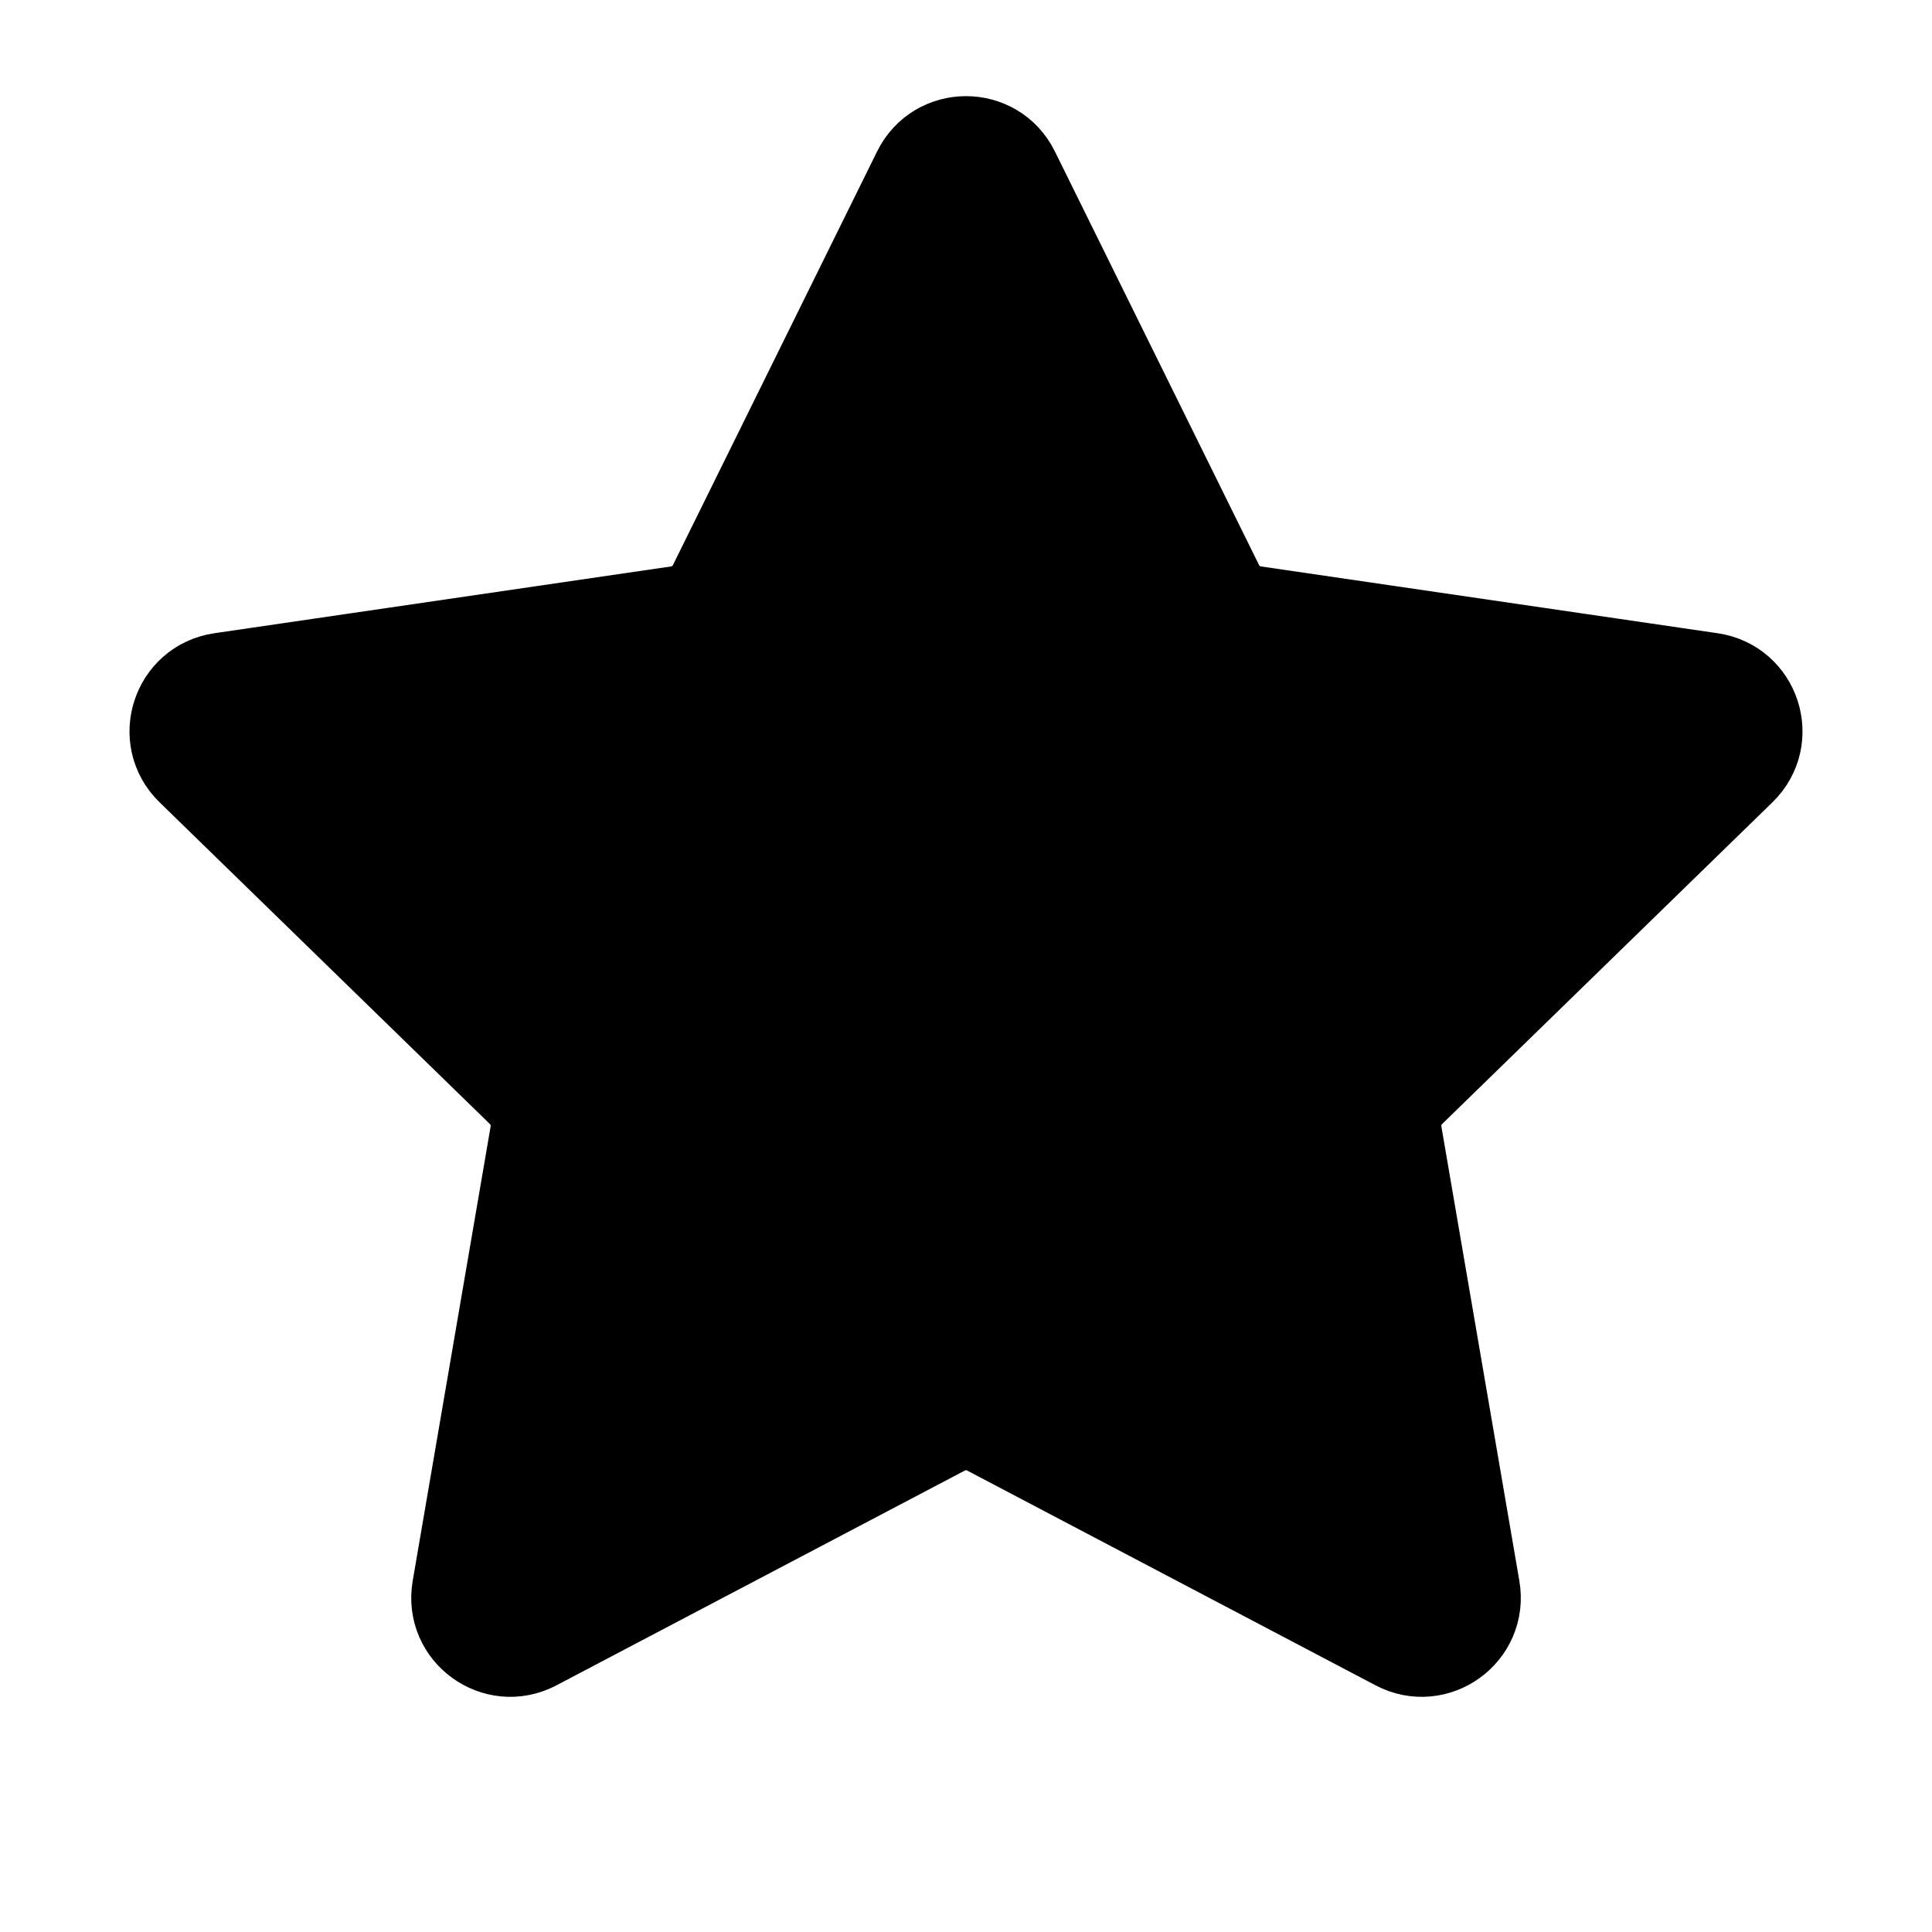
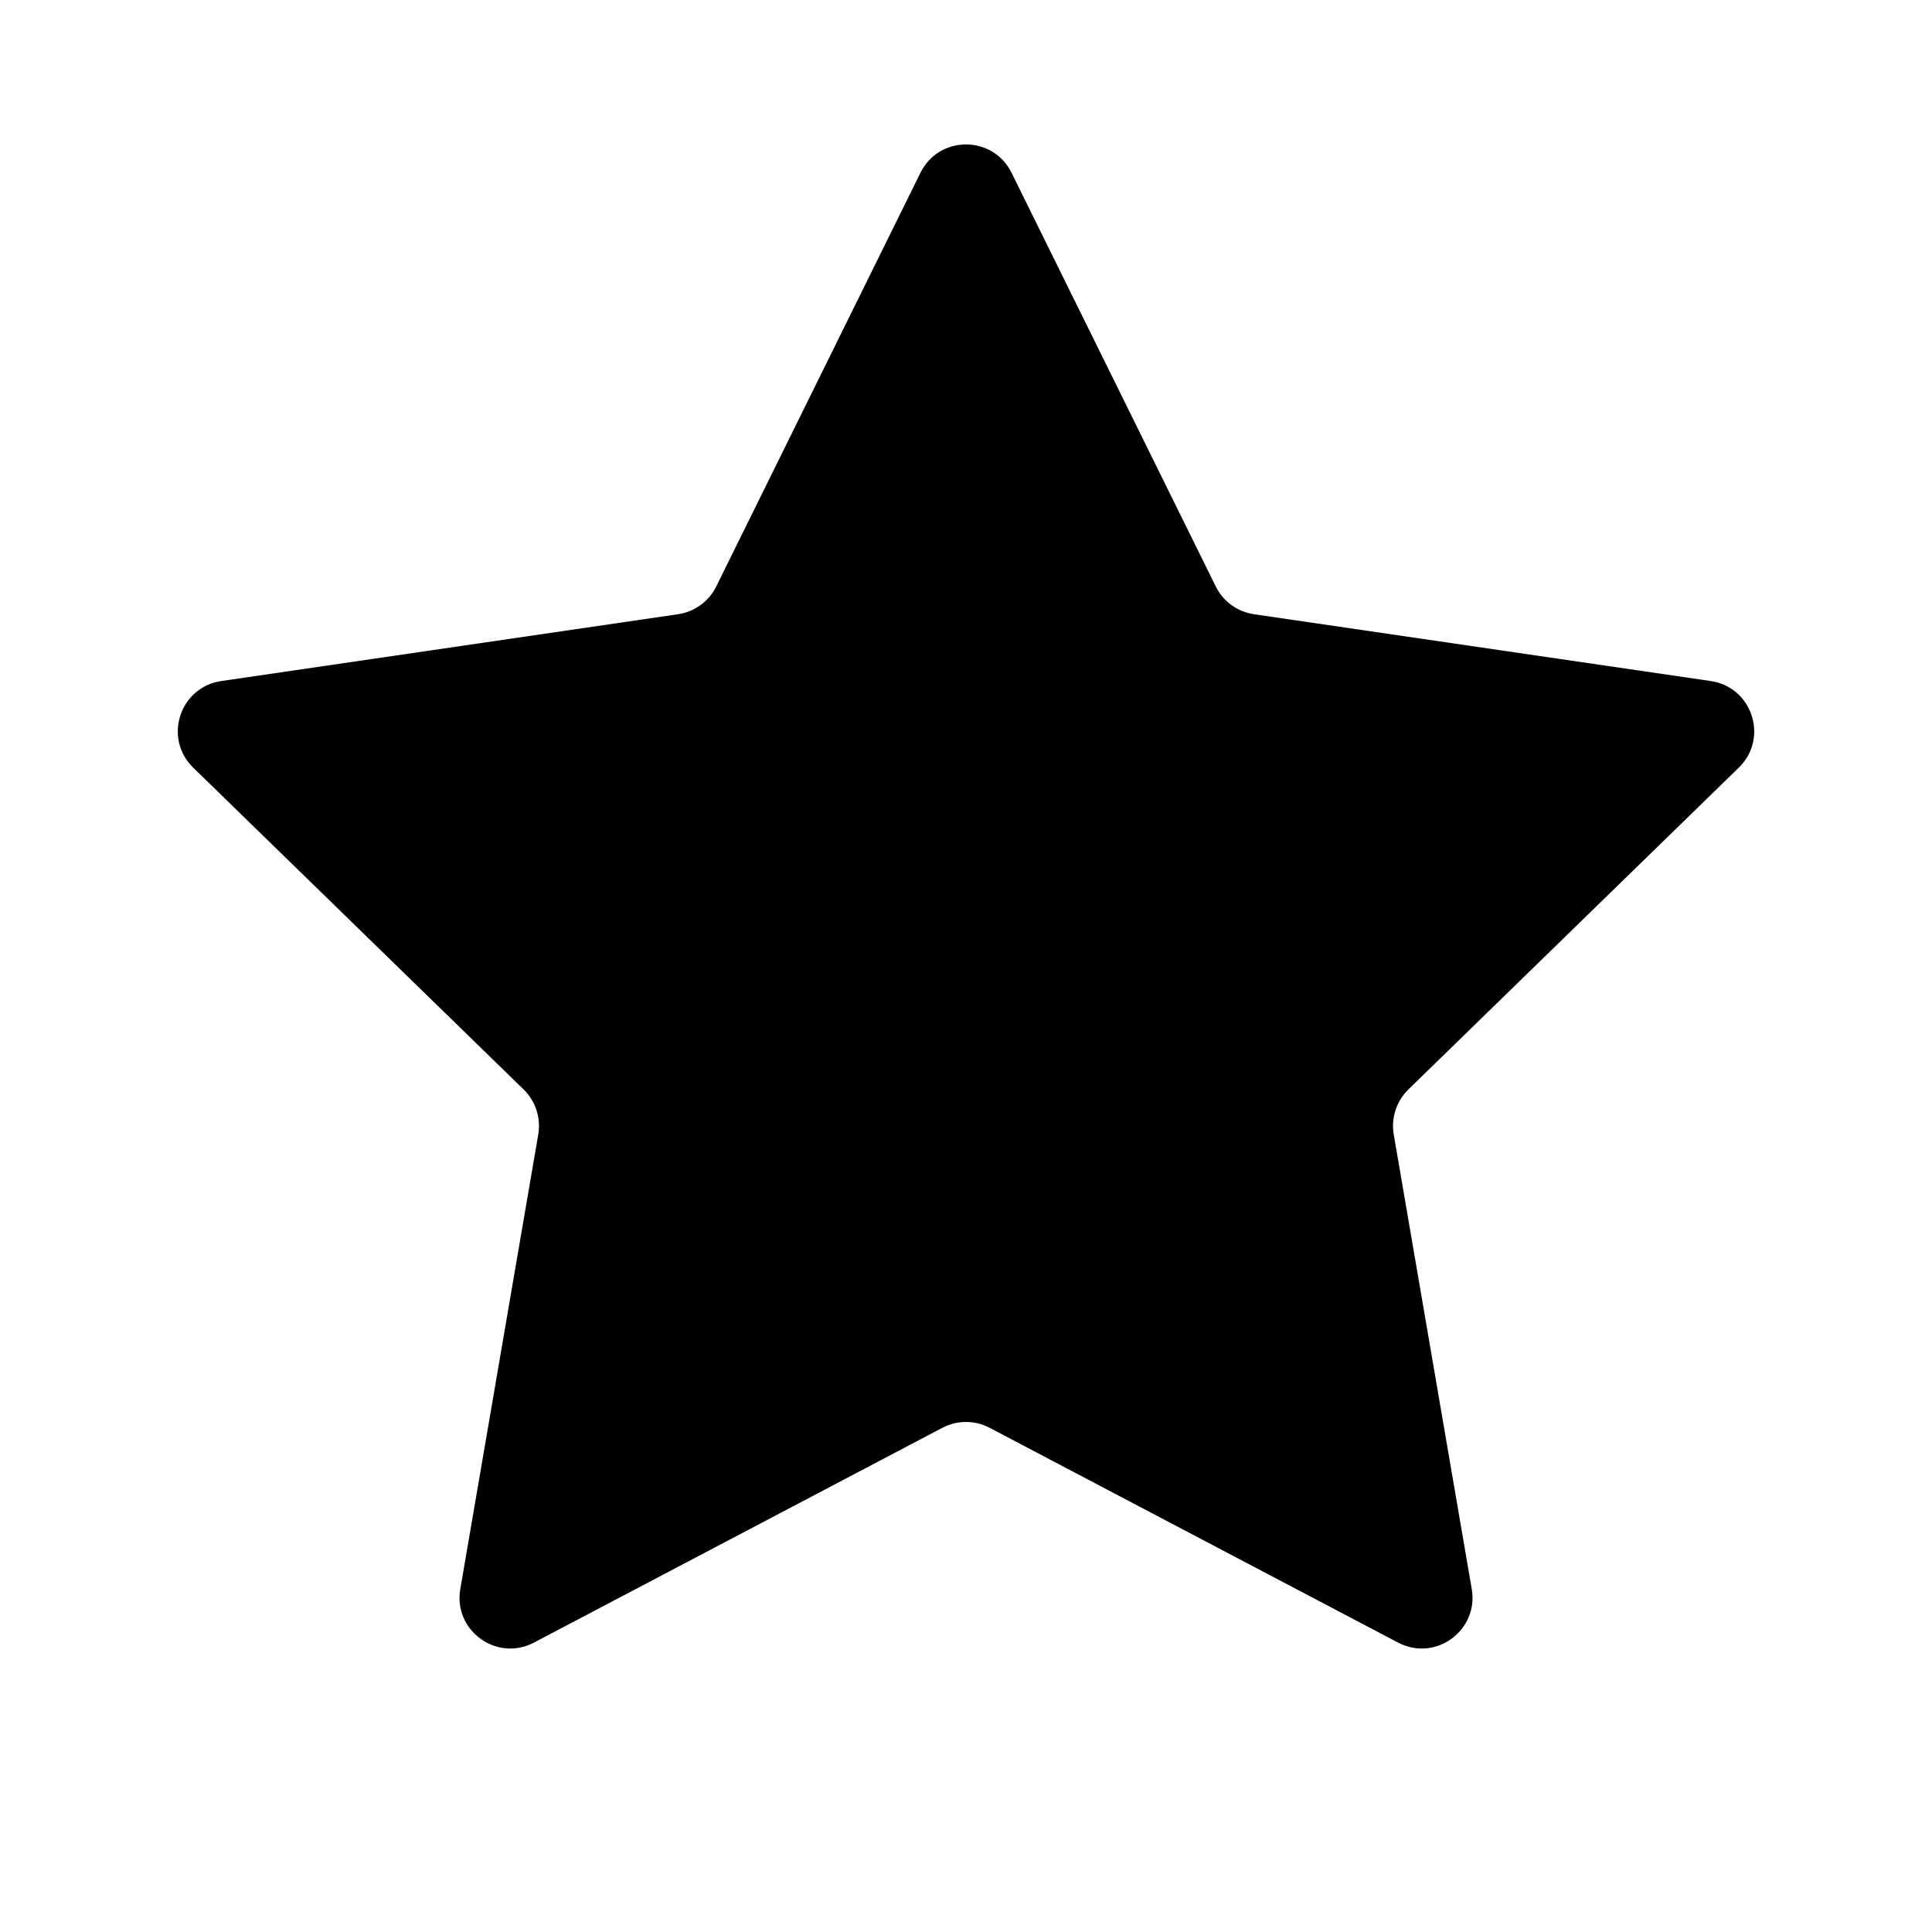
<svg xmlns="http://www.w3.org/2000/svg" width="40" height="40" viewBox="0 0 40 40">
-   <path d="M25.171 12.142L20.943 3.577C20.557 2.795 19.443 2.795 19.057 3.577L14.829 12.142C14.676 12.452 14.38 12.667 14.038 12.717L4.582 14.1C3.719 14.226 3.376 15.285 4 15.893L10.841 22.556C11.089 22.798 11.202 23.146 11.144 23.488L9.53 32.9C9.382 33.759 10.284 34.414 11.055 34.008L19.511 29.561C19.817 29.4 20.183 29.4 20.489 29.561L28.945 34.008C29.716 34.414 30.618 33.759 30.471 32.9L28.856 23.488C28.798 23.146 28.911 22.798 29.159 22.556L36 15.893C36.624 15.285 36.281 14.226 35.418 14.1L25.962 12.717C25.62 12.667 25.324 12.452 25.171 12.142Z" stroke="black" stroke-width="2" stroke-linecap="round" stroke-linejoin="round" />
+   <path d="M25.171 12.142L20.943 3.577C20.557 2.795 19.443 2.795 19.057 3.577L14.829 12.142C14.676 12.452 14.38 12.667 14.038 12.717L4.582 14.1C3.719 14.226 3.376 15.285 4 15.893L10.841 22.556C11.089 22.798 11.202 23.146 11.144 23.488L9.53 32.9C9.382 33.759 10.284 34.414 11.055 34.008L19.511 29.561C19.817 29.4 20.183 29.4 20.489 29.561L28.945 34.008C29.716 34.414 30.618 33.759 30.471 32.9L28.856 23.488C28.798 23.146 28.911 22.798 29.159 22.556L36 15.893C36.624 15.285 36.281 14.226 35.418 14.1L25.962 12.717C25.62 12.667 25.324 12.452 25.171 12.142Z" />
</svg>
